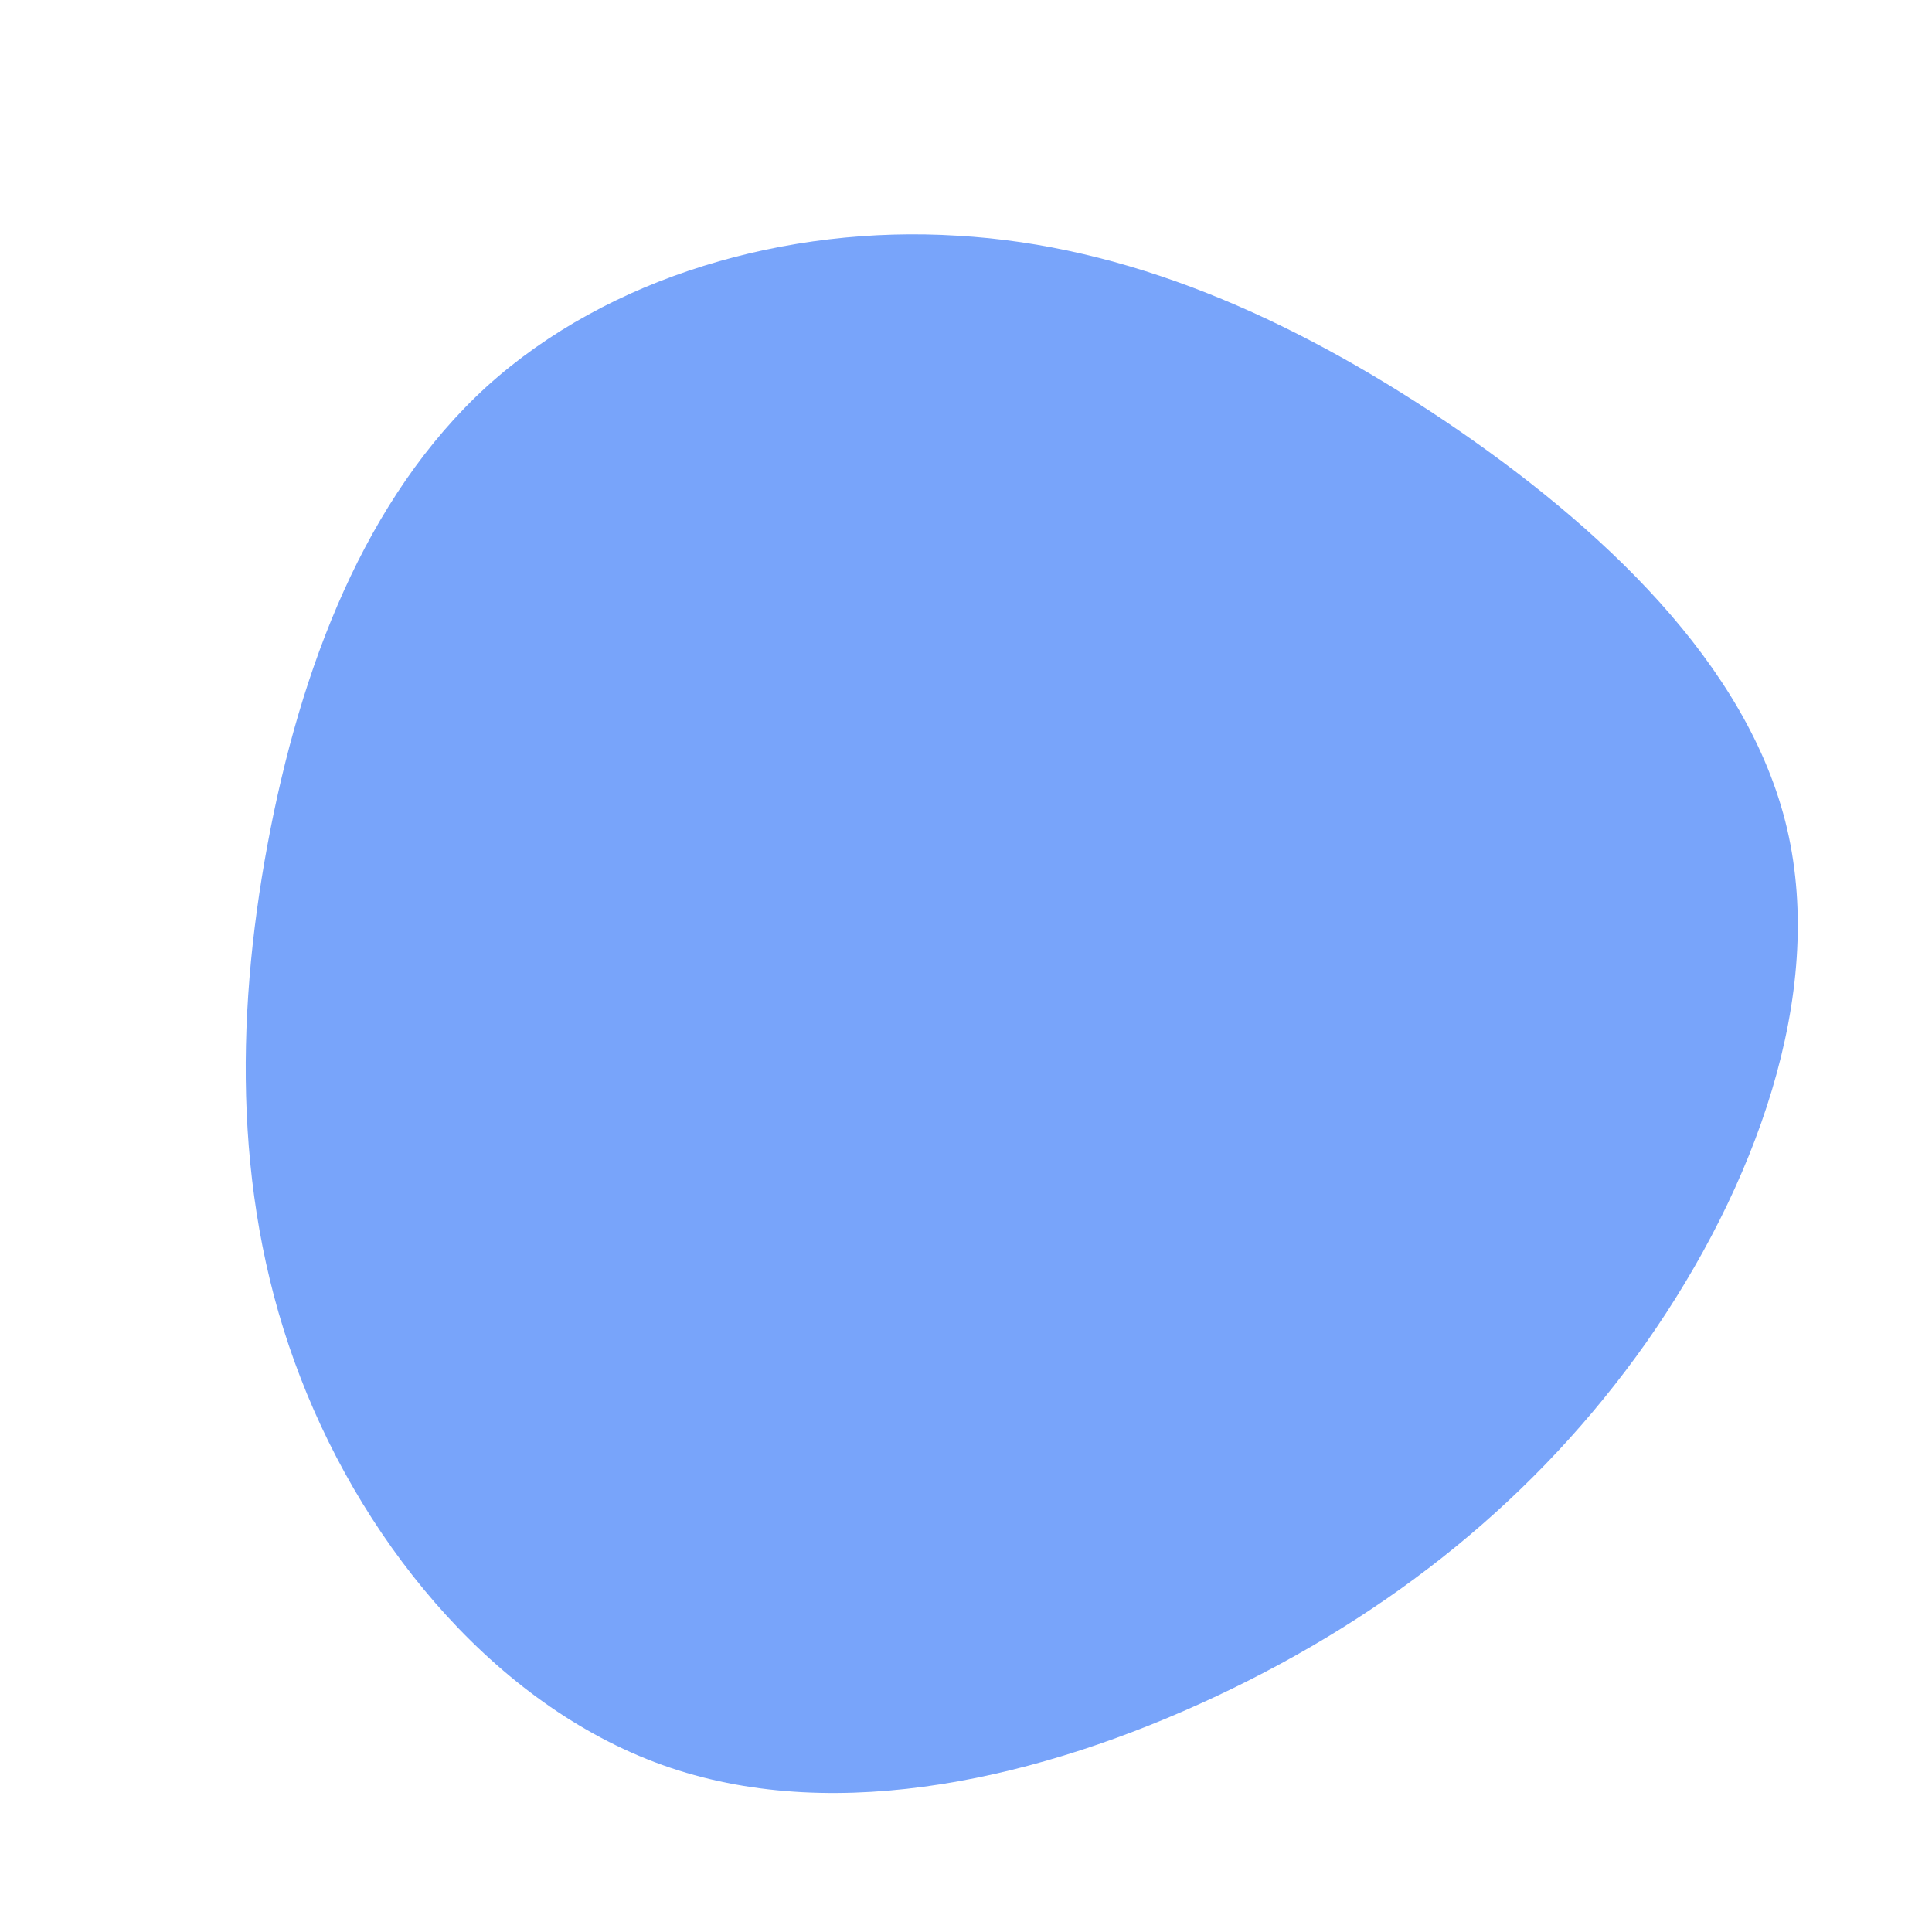
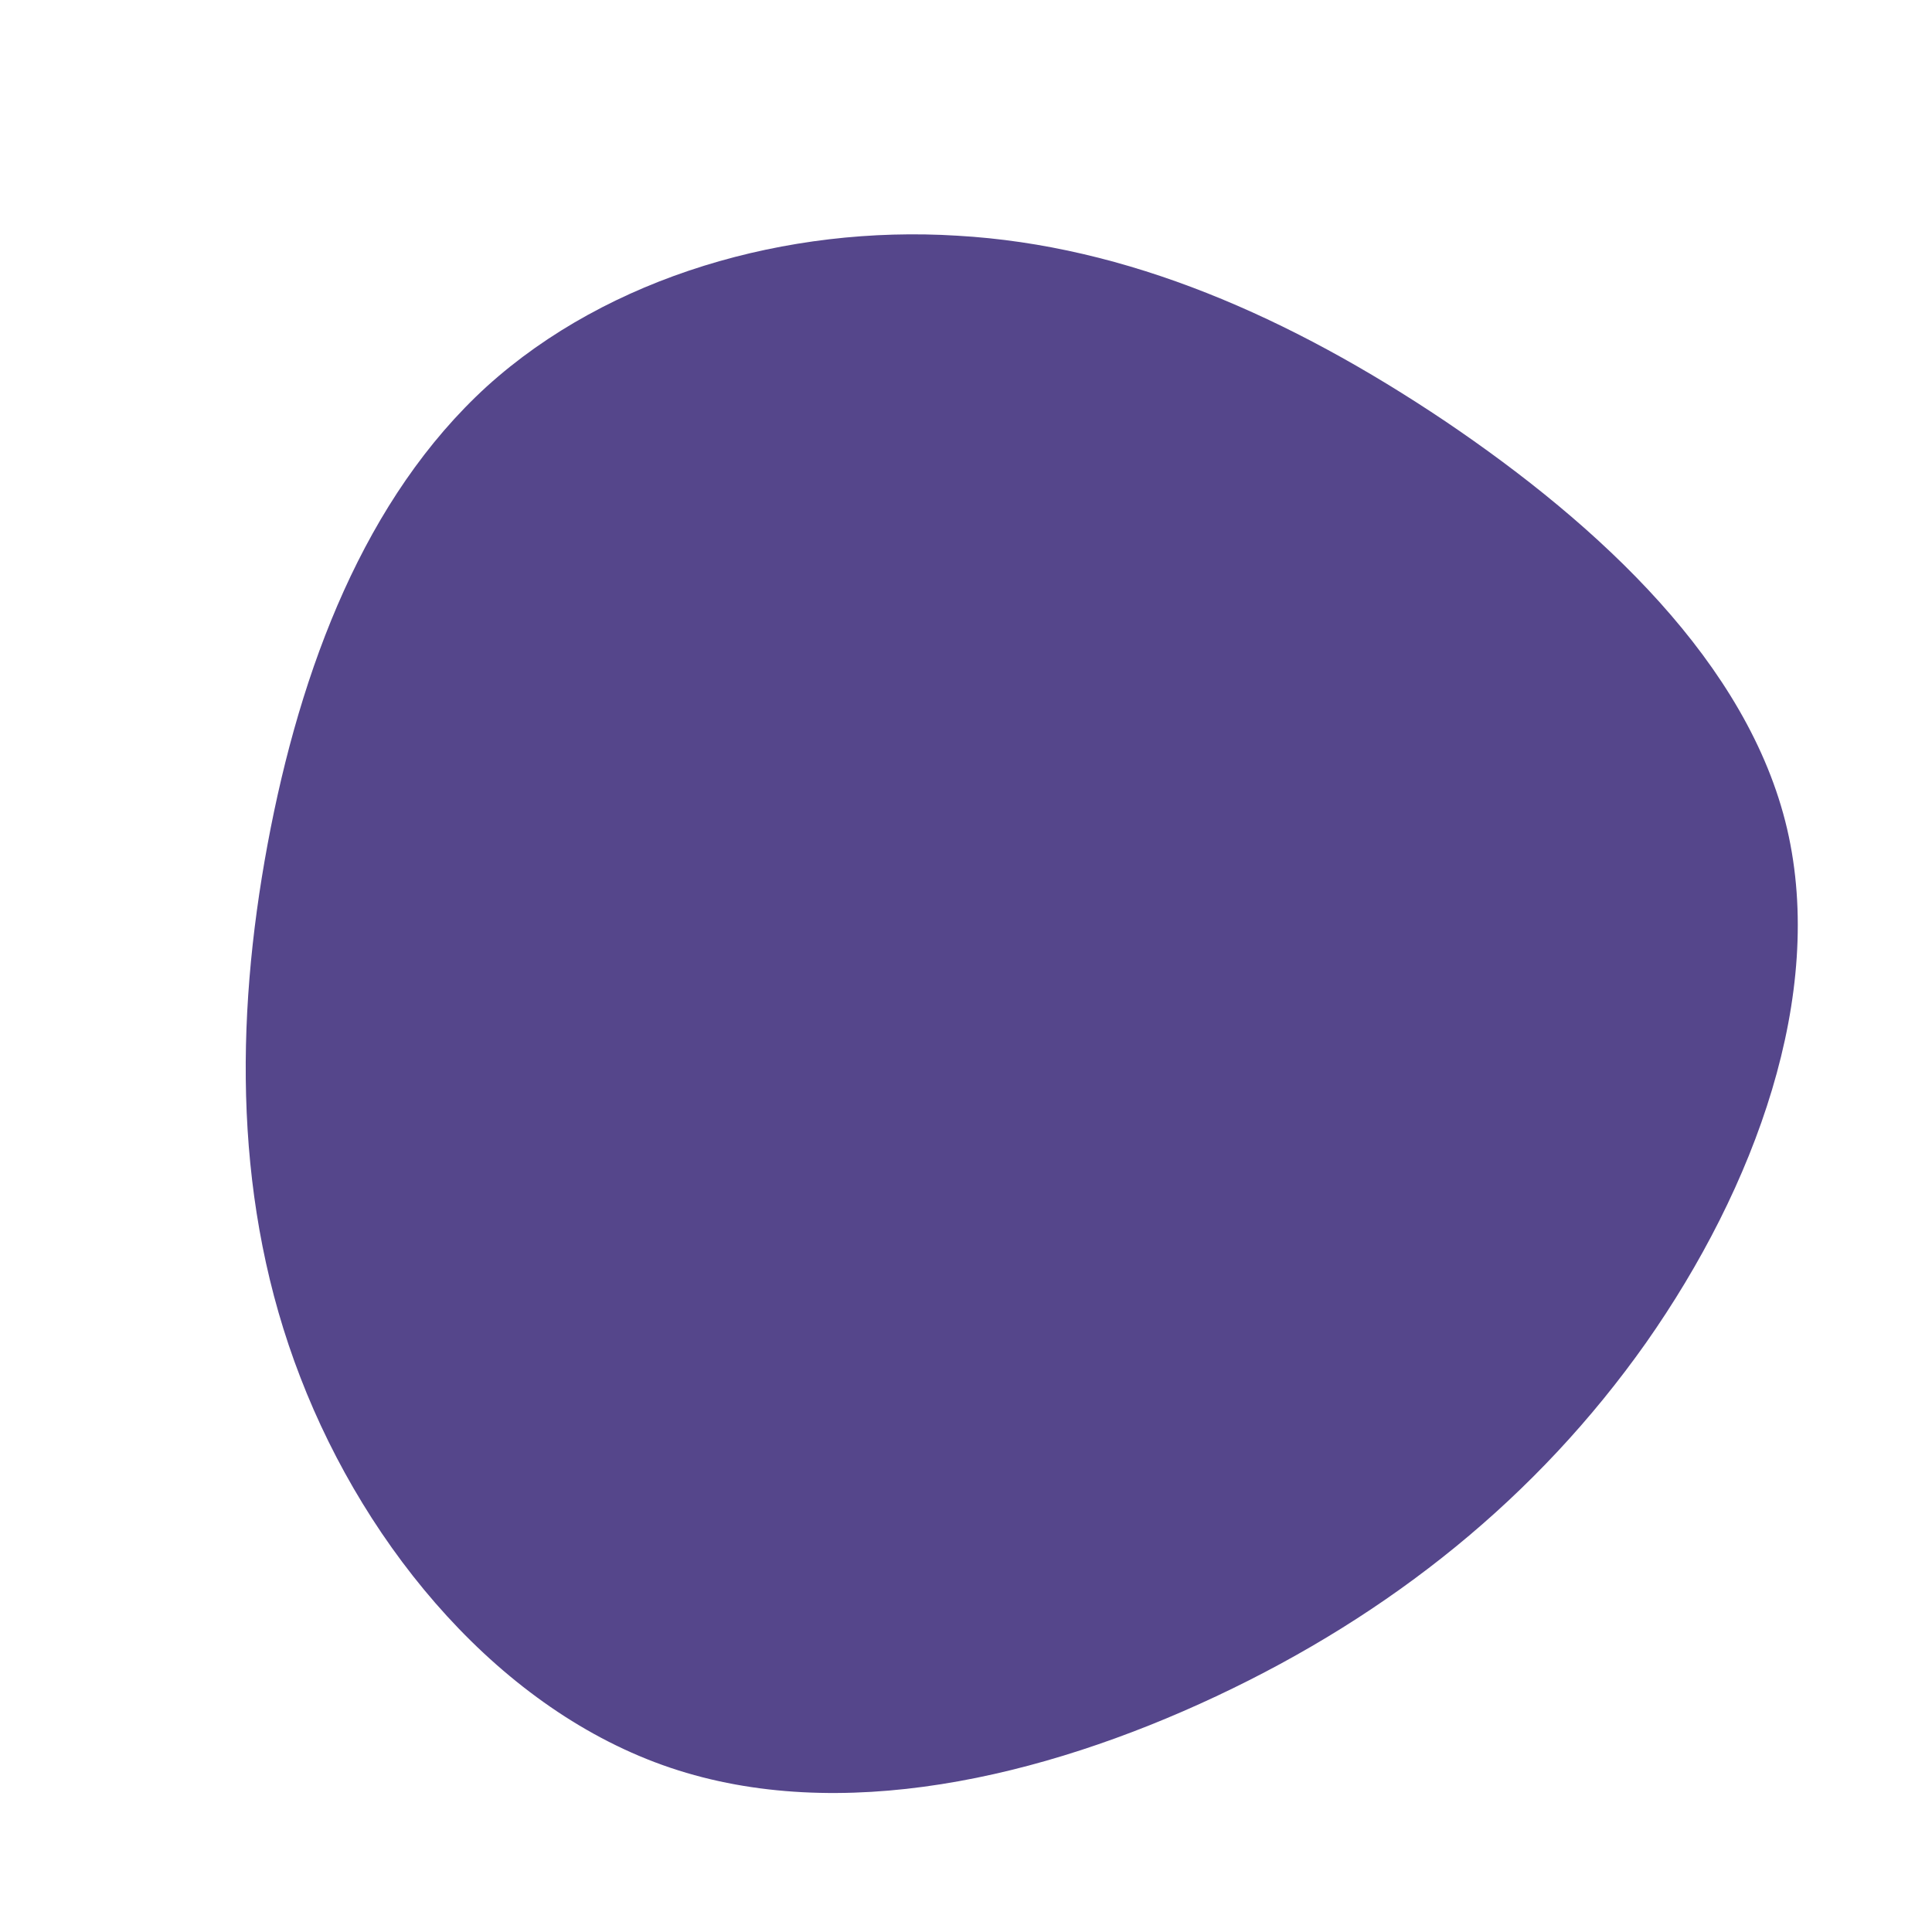
<svg xmlns="http://www.w3.org/2000/svg" viewBox="0 0 200 200" class="absolute h-80 md:h-96 transform scale-100 md:scale-110 lg:scale-125 translate-y-4 md:translate-y-0 -translate-x-4 md:translate-x-4 lg:translate-x-12 text-blue-base fill-current opacity-10 blob" data-v-1b68bfcc="" width="384" height="384">
-   <path d="M49.6,-56.4C65.6,-45.6,81,-31.3,85,-14.2C89,3,81.7,22.9,70.4,39C59.1,55,44,67.1,25.9,75.6C7.8,84.1,-13.1,88.9,-30.6,83C-48.1,77.1,-62,60.5,-68.9,42.6C-75.8,24.8,-75.7,5.7,-72.3,-12.6C-68.9,-30.9,-62.2,-48.5,-49.6,-60C-37,-71.4,-18.5,-76.7,-0.9,-75.6C16.7,-74.6,33.5,-67.2,49.6,-56.4Z" transform="translate(100 100)" fill="#78A4FA" />
+   <path d="M49.6,-56.4C65.6,-45.6,81,-31.3,85,-14.2C89,3,81.7,22.9,70.4,39C59.1,55,44,67.1,25.9,75.6C7.8,84.1,-13.1,88.9,-30.6,83C-48.1,77.1,-62,60.5,-68.9,42.6C-75.8,24.8,-75.7,5.7,-72.3,-12.6C-68.9,-30.9,-62.2,-48.5,-49.6,-60C-37,-71.4,-18.5,-76.7,-0.9,-75.6C16.7,-74.6,33.5,-67.2,49.6,-56.4Z" transform="translate(100 100)" fill="#55468B" />
</svg>
